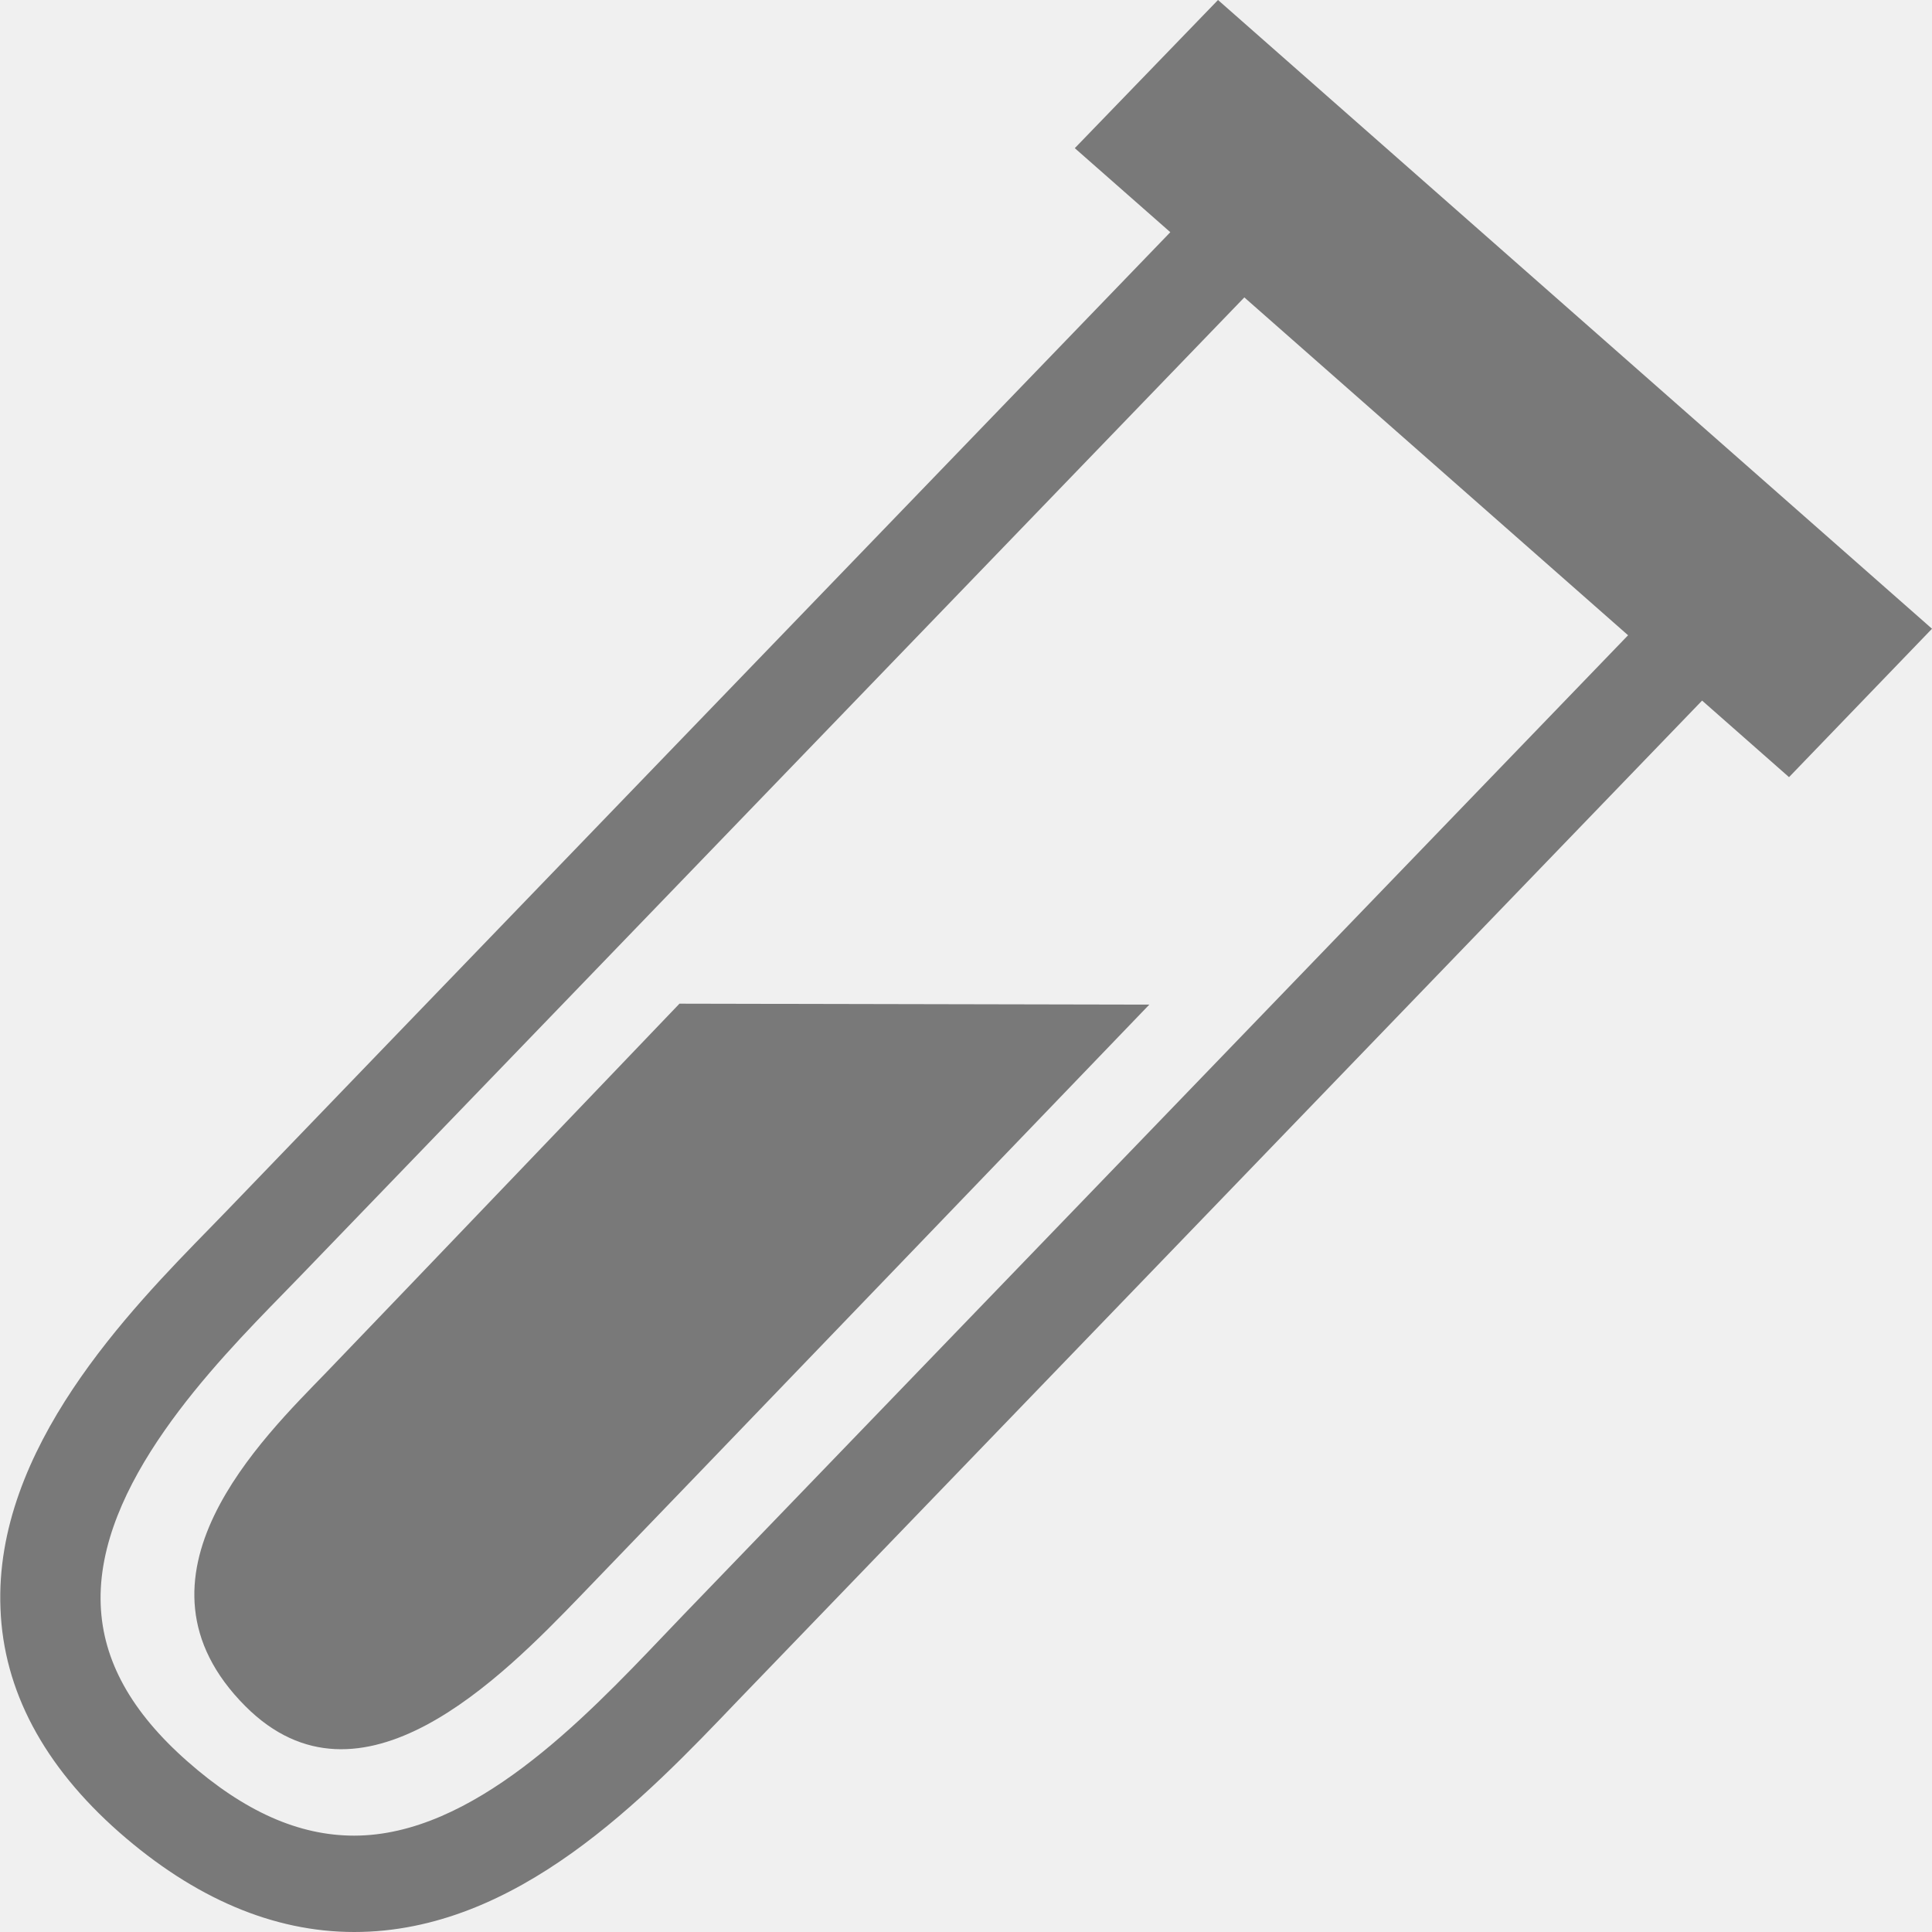
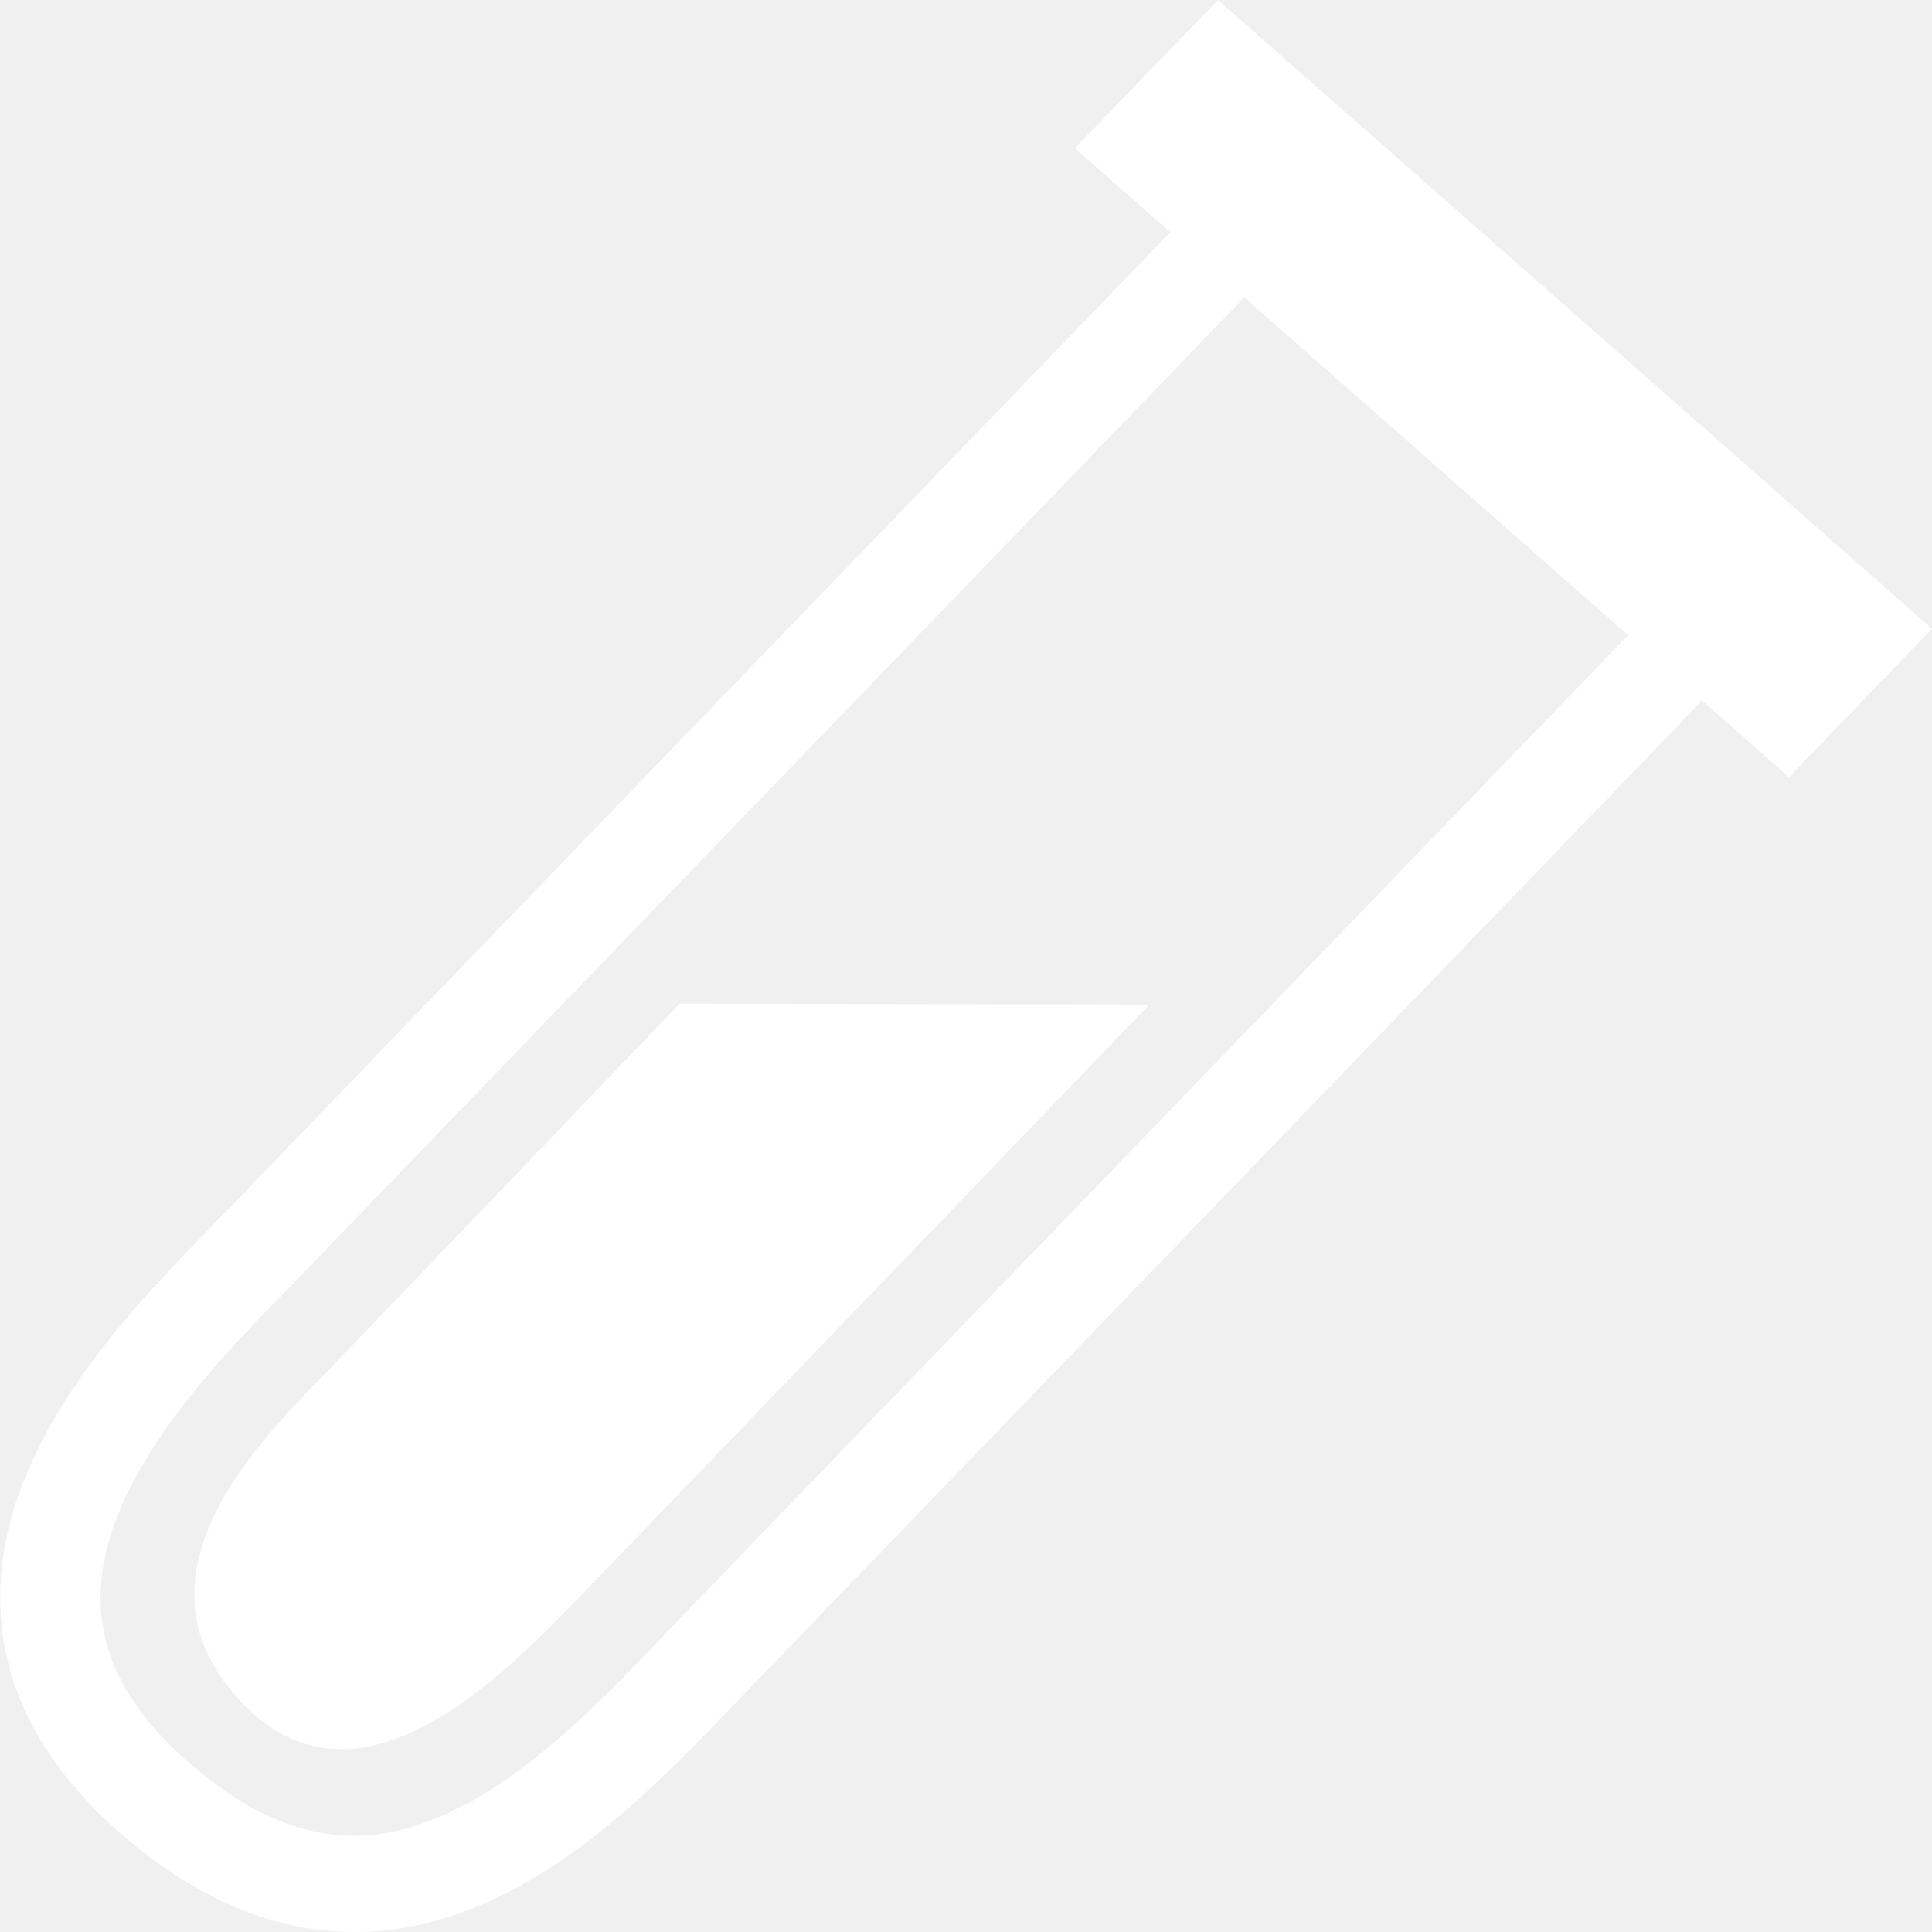
- <svg xmlns="http://www.w3.org/2000/svg" fill="#797979" viewBox="0 0 16 16">
+ <svg xmlns="http://www.w3.org/2000/svg" fill="#fff" viewBox="0 0 16 16">
  <path d="M5.627 8.312s-2.401 2.51-2.924 3.053c-.523.541-1.733 1.702-.67 2.766.952.952 2.119-.236 2.772-.912.654-.677 4.713-4.899 4.713-4.899l-3.891-.008z" />
  <path d="M5.67 13.363l-.175.183c-.667.7-1.583 1.656-2.562 1.656-.459 0-.91-.2-1.382-.616-.463-.408-.699-.832-.717-1.295-.039-.99.935-1.987 1.518-2.584l.14-.144 7.813-8.1 3.178 2.798-7.813 8.102zM16 5.207L10.087 0 8.901 1.227l.791.696C8.25 3.418 2.614 9.261 1.88 10.025l-.136.14c-.67.686-1.795 1.833-1.74 3.157.025.675.356 1.3.983 1.852.623.547 1.278.826 1.947.826 1.347 0 2.405-1.109 3.178-1.918l7.984-8.28.72.634L16 5.207z" />
</svg>
